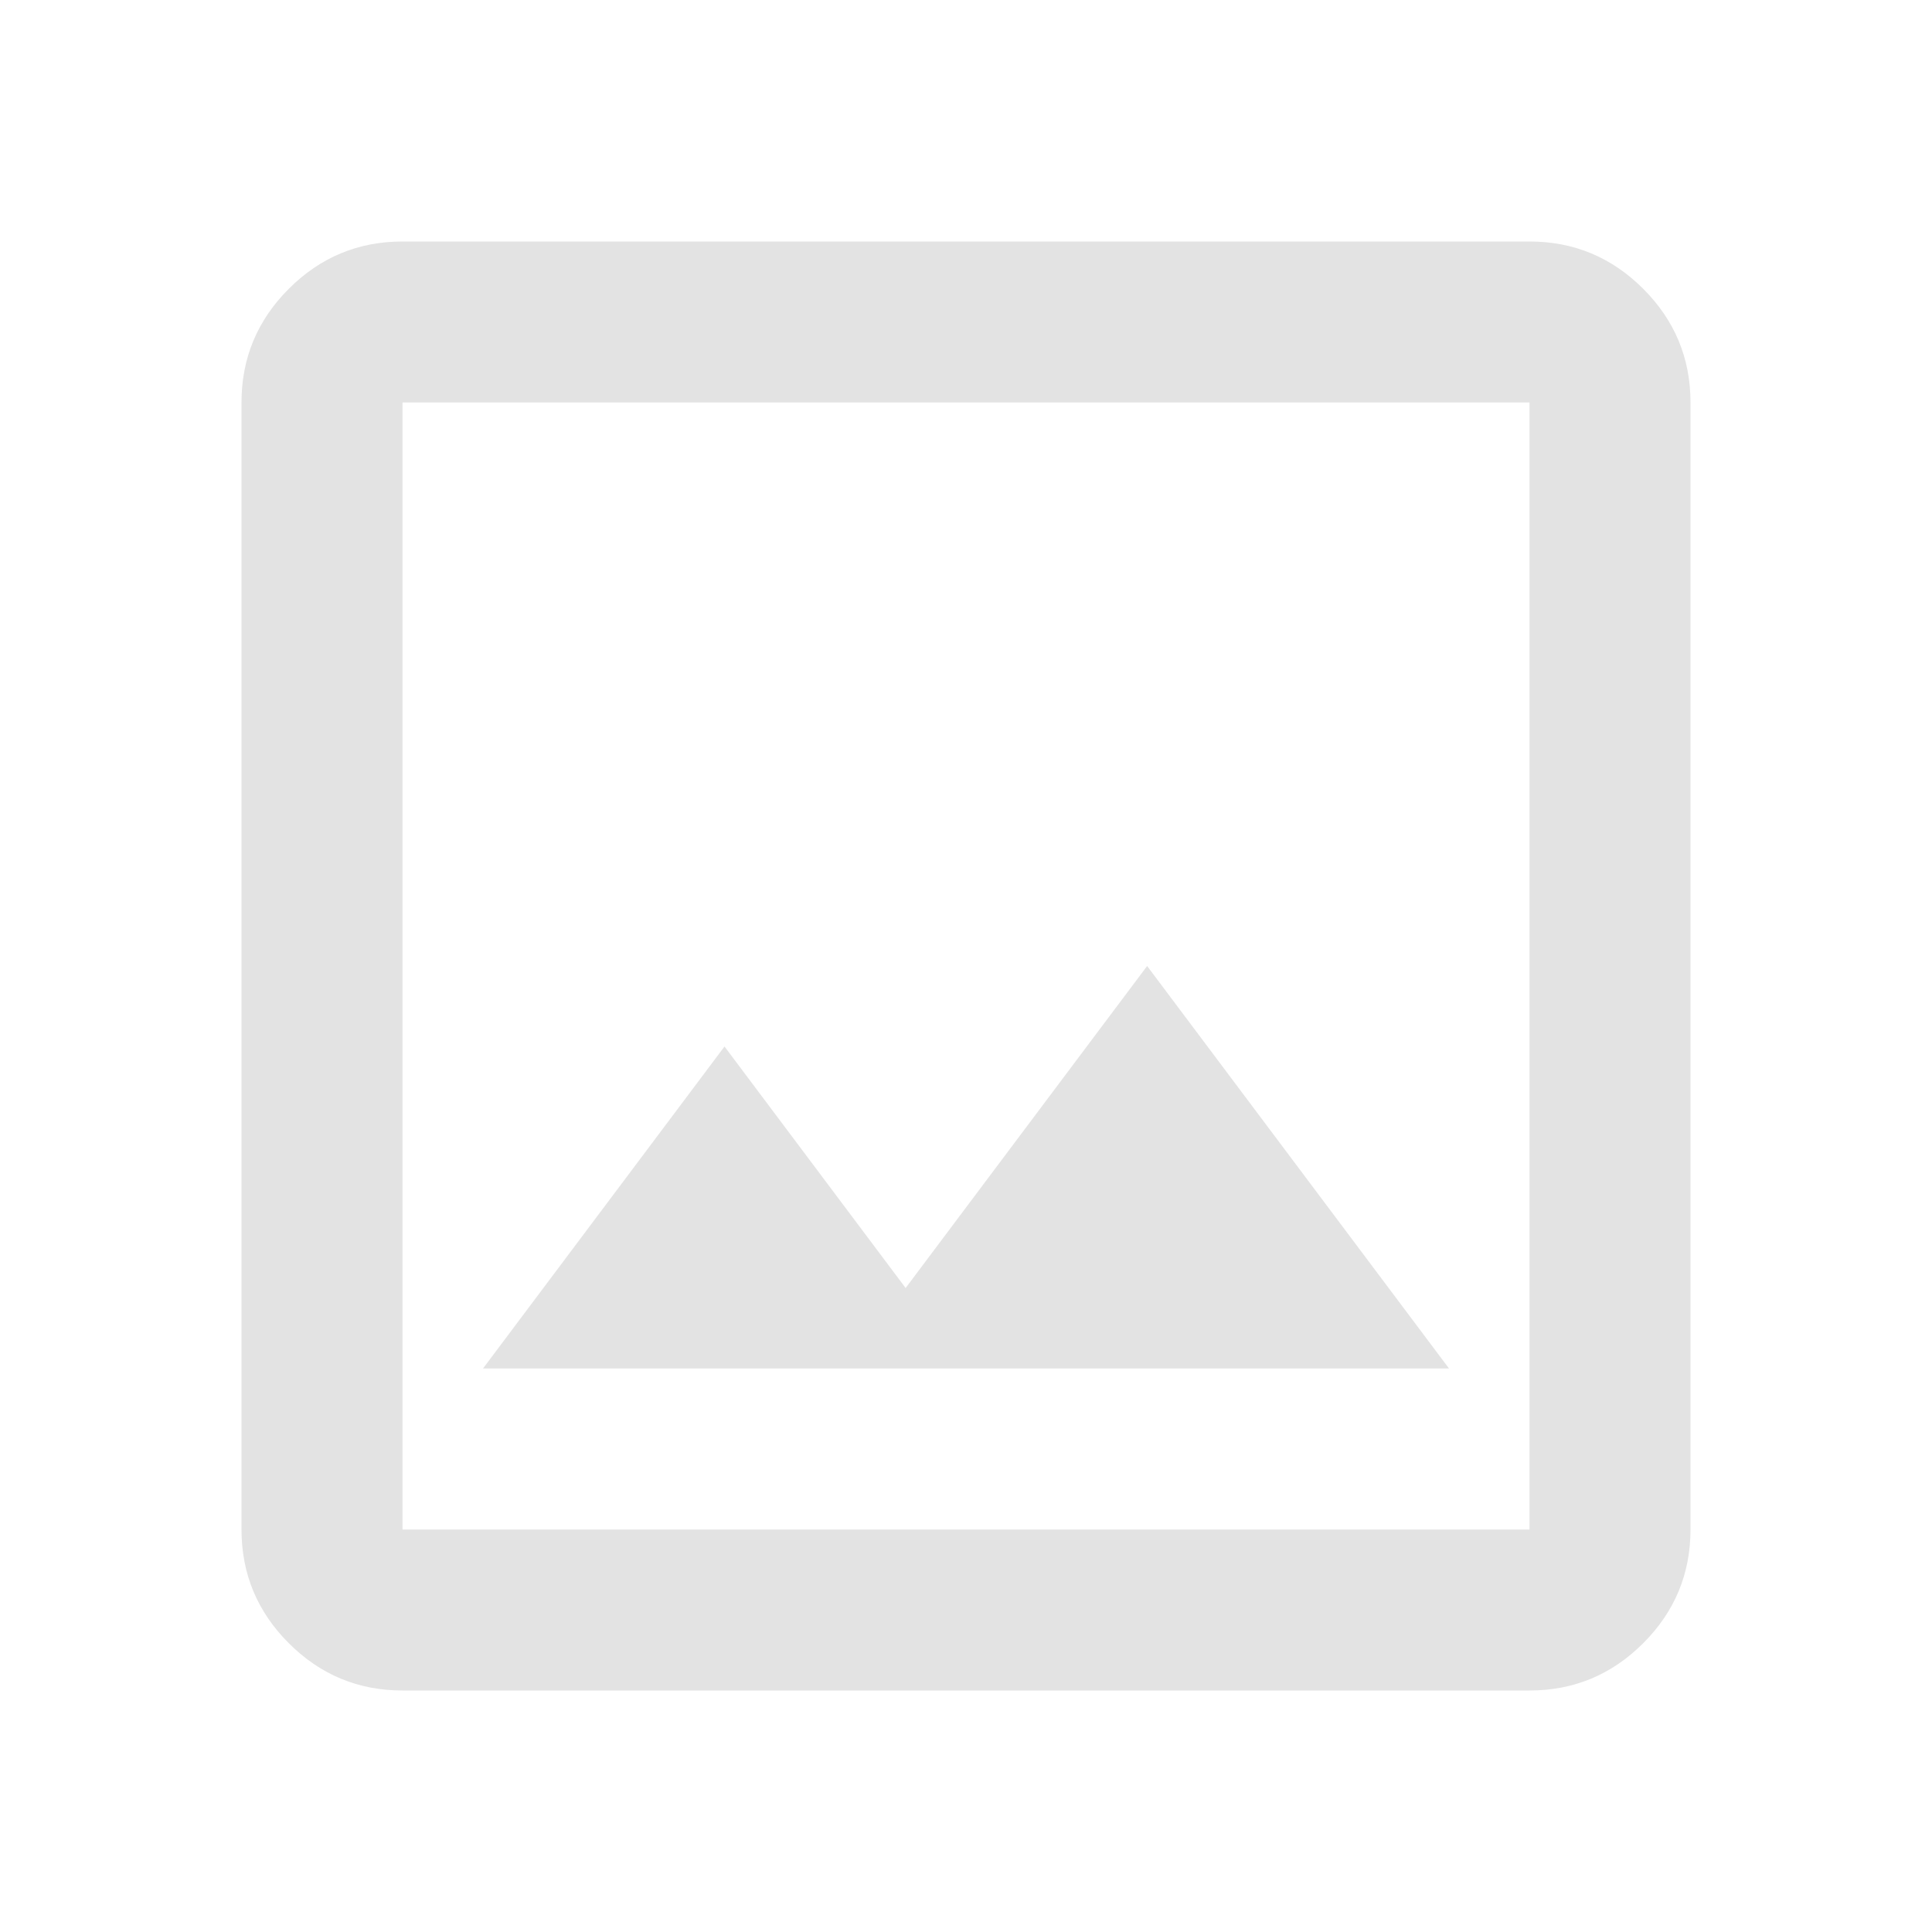
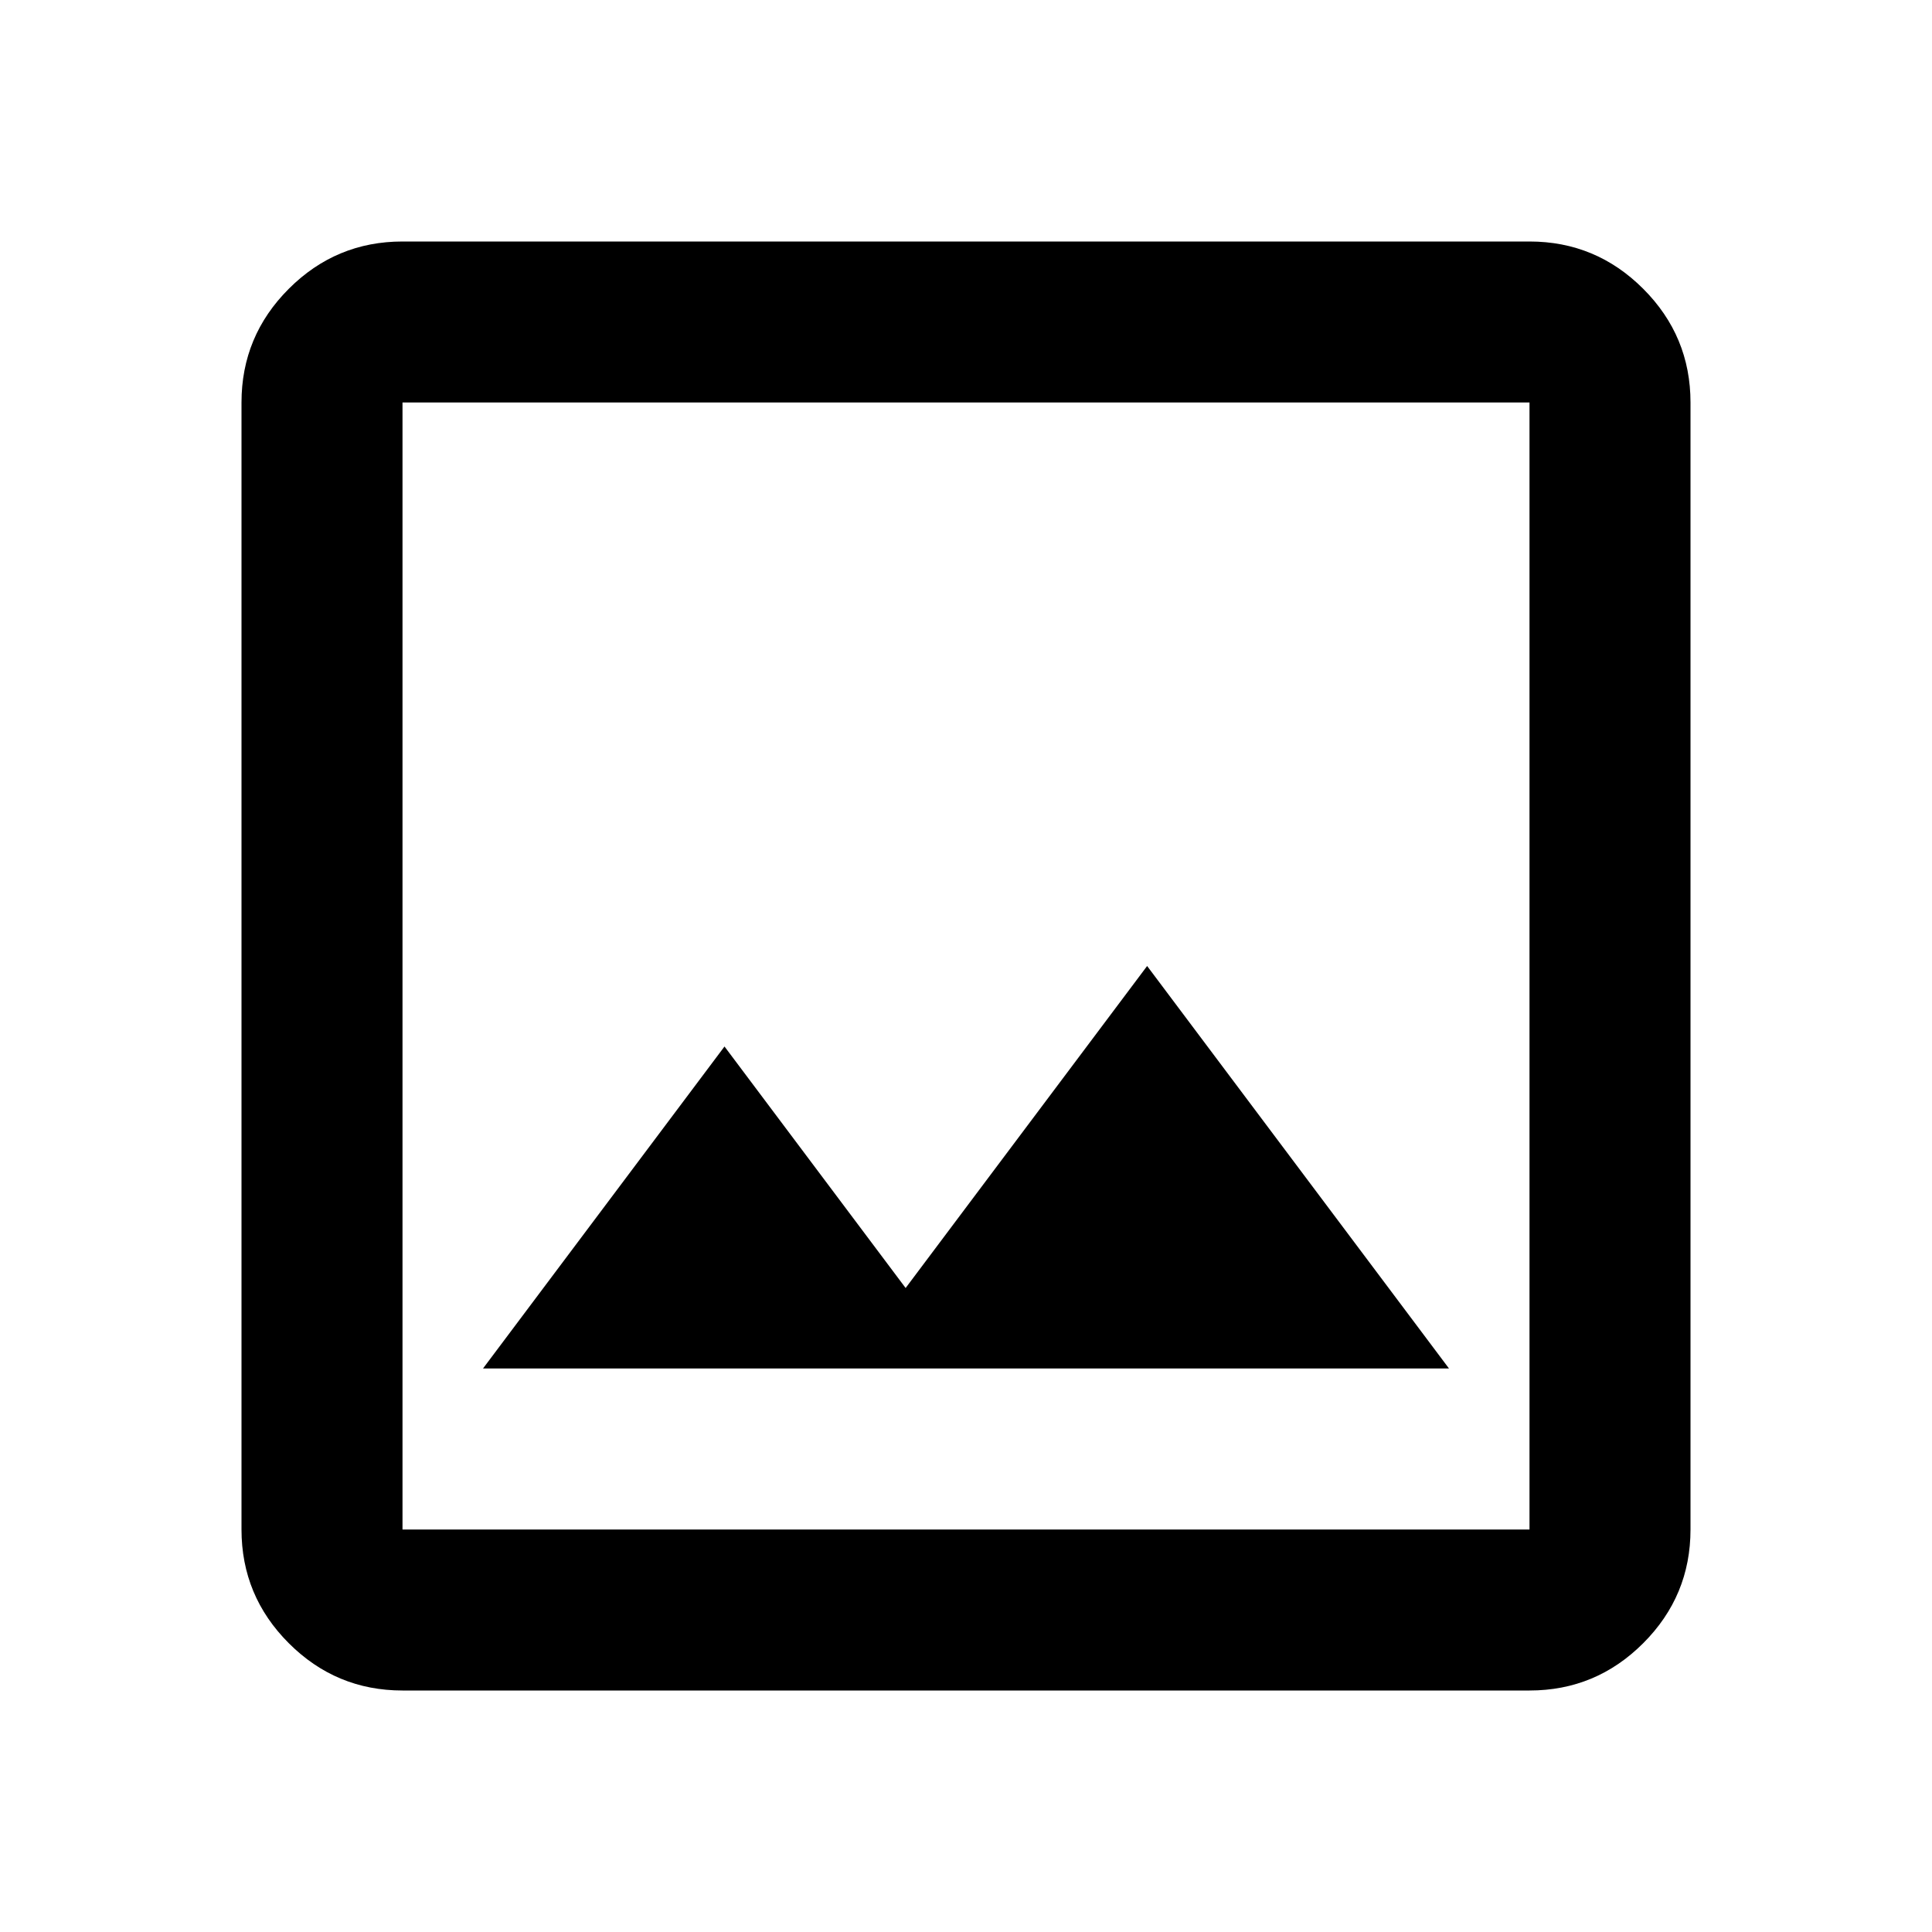
- <svg xmlns="http://www.w3.org/2000/svg" height="24px" viewBox="0 -960 960 960" width="24px" fill="#e3e3e3">
+ <svg xmlns="http://www.w3.org/2000/svg" height="24px" viewBox="0 -960 960 960" width="24px" fill="currentColor">
  <path d="M200-120q-33 0-56.5-23.5T120-200v-560q0-33 23.5-56.5T200-840h560q33 0 56.5 23.5T840-760v560q0 33-23.5 56.5T760-120H200Zm0-80h560v-560H200v560Zm40-80h480L570-480 450-320l-90-120-120 160Zm-40 80v-560 560Z" />
</svg>
